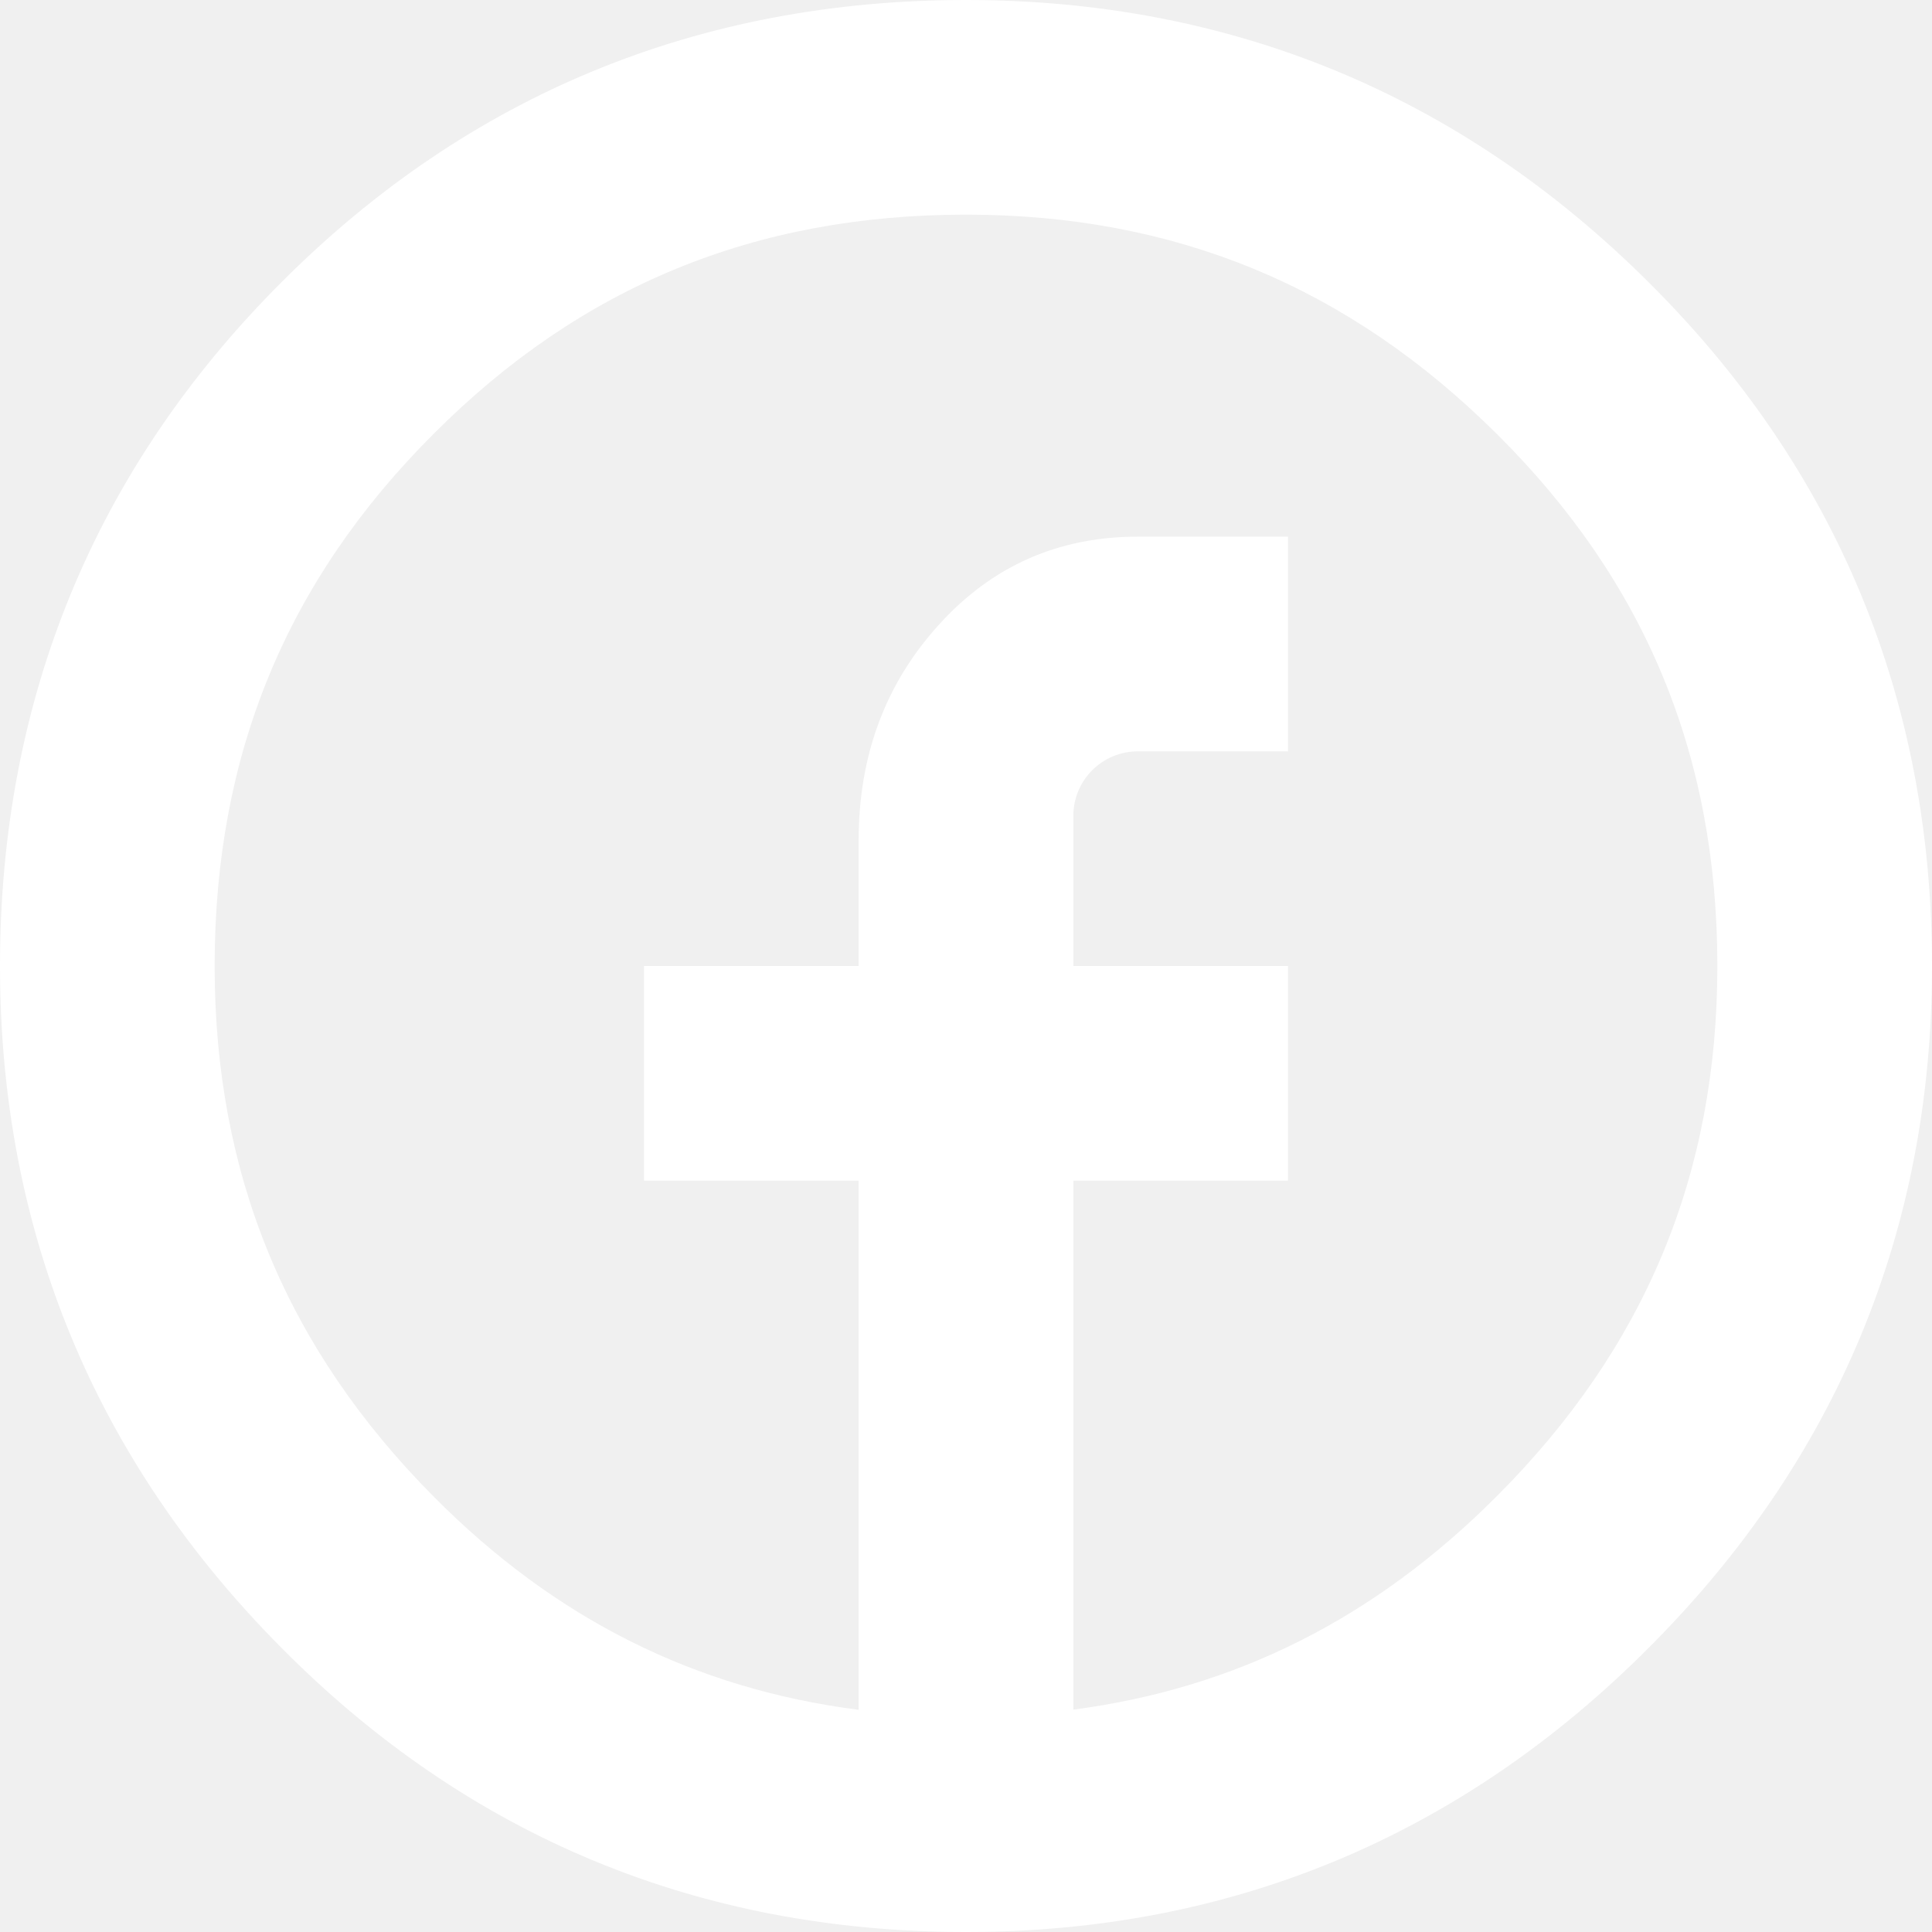
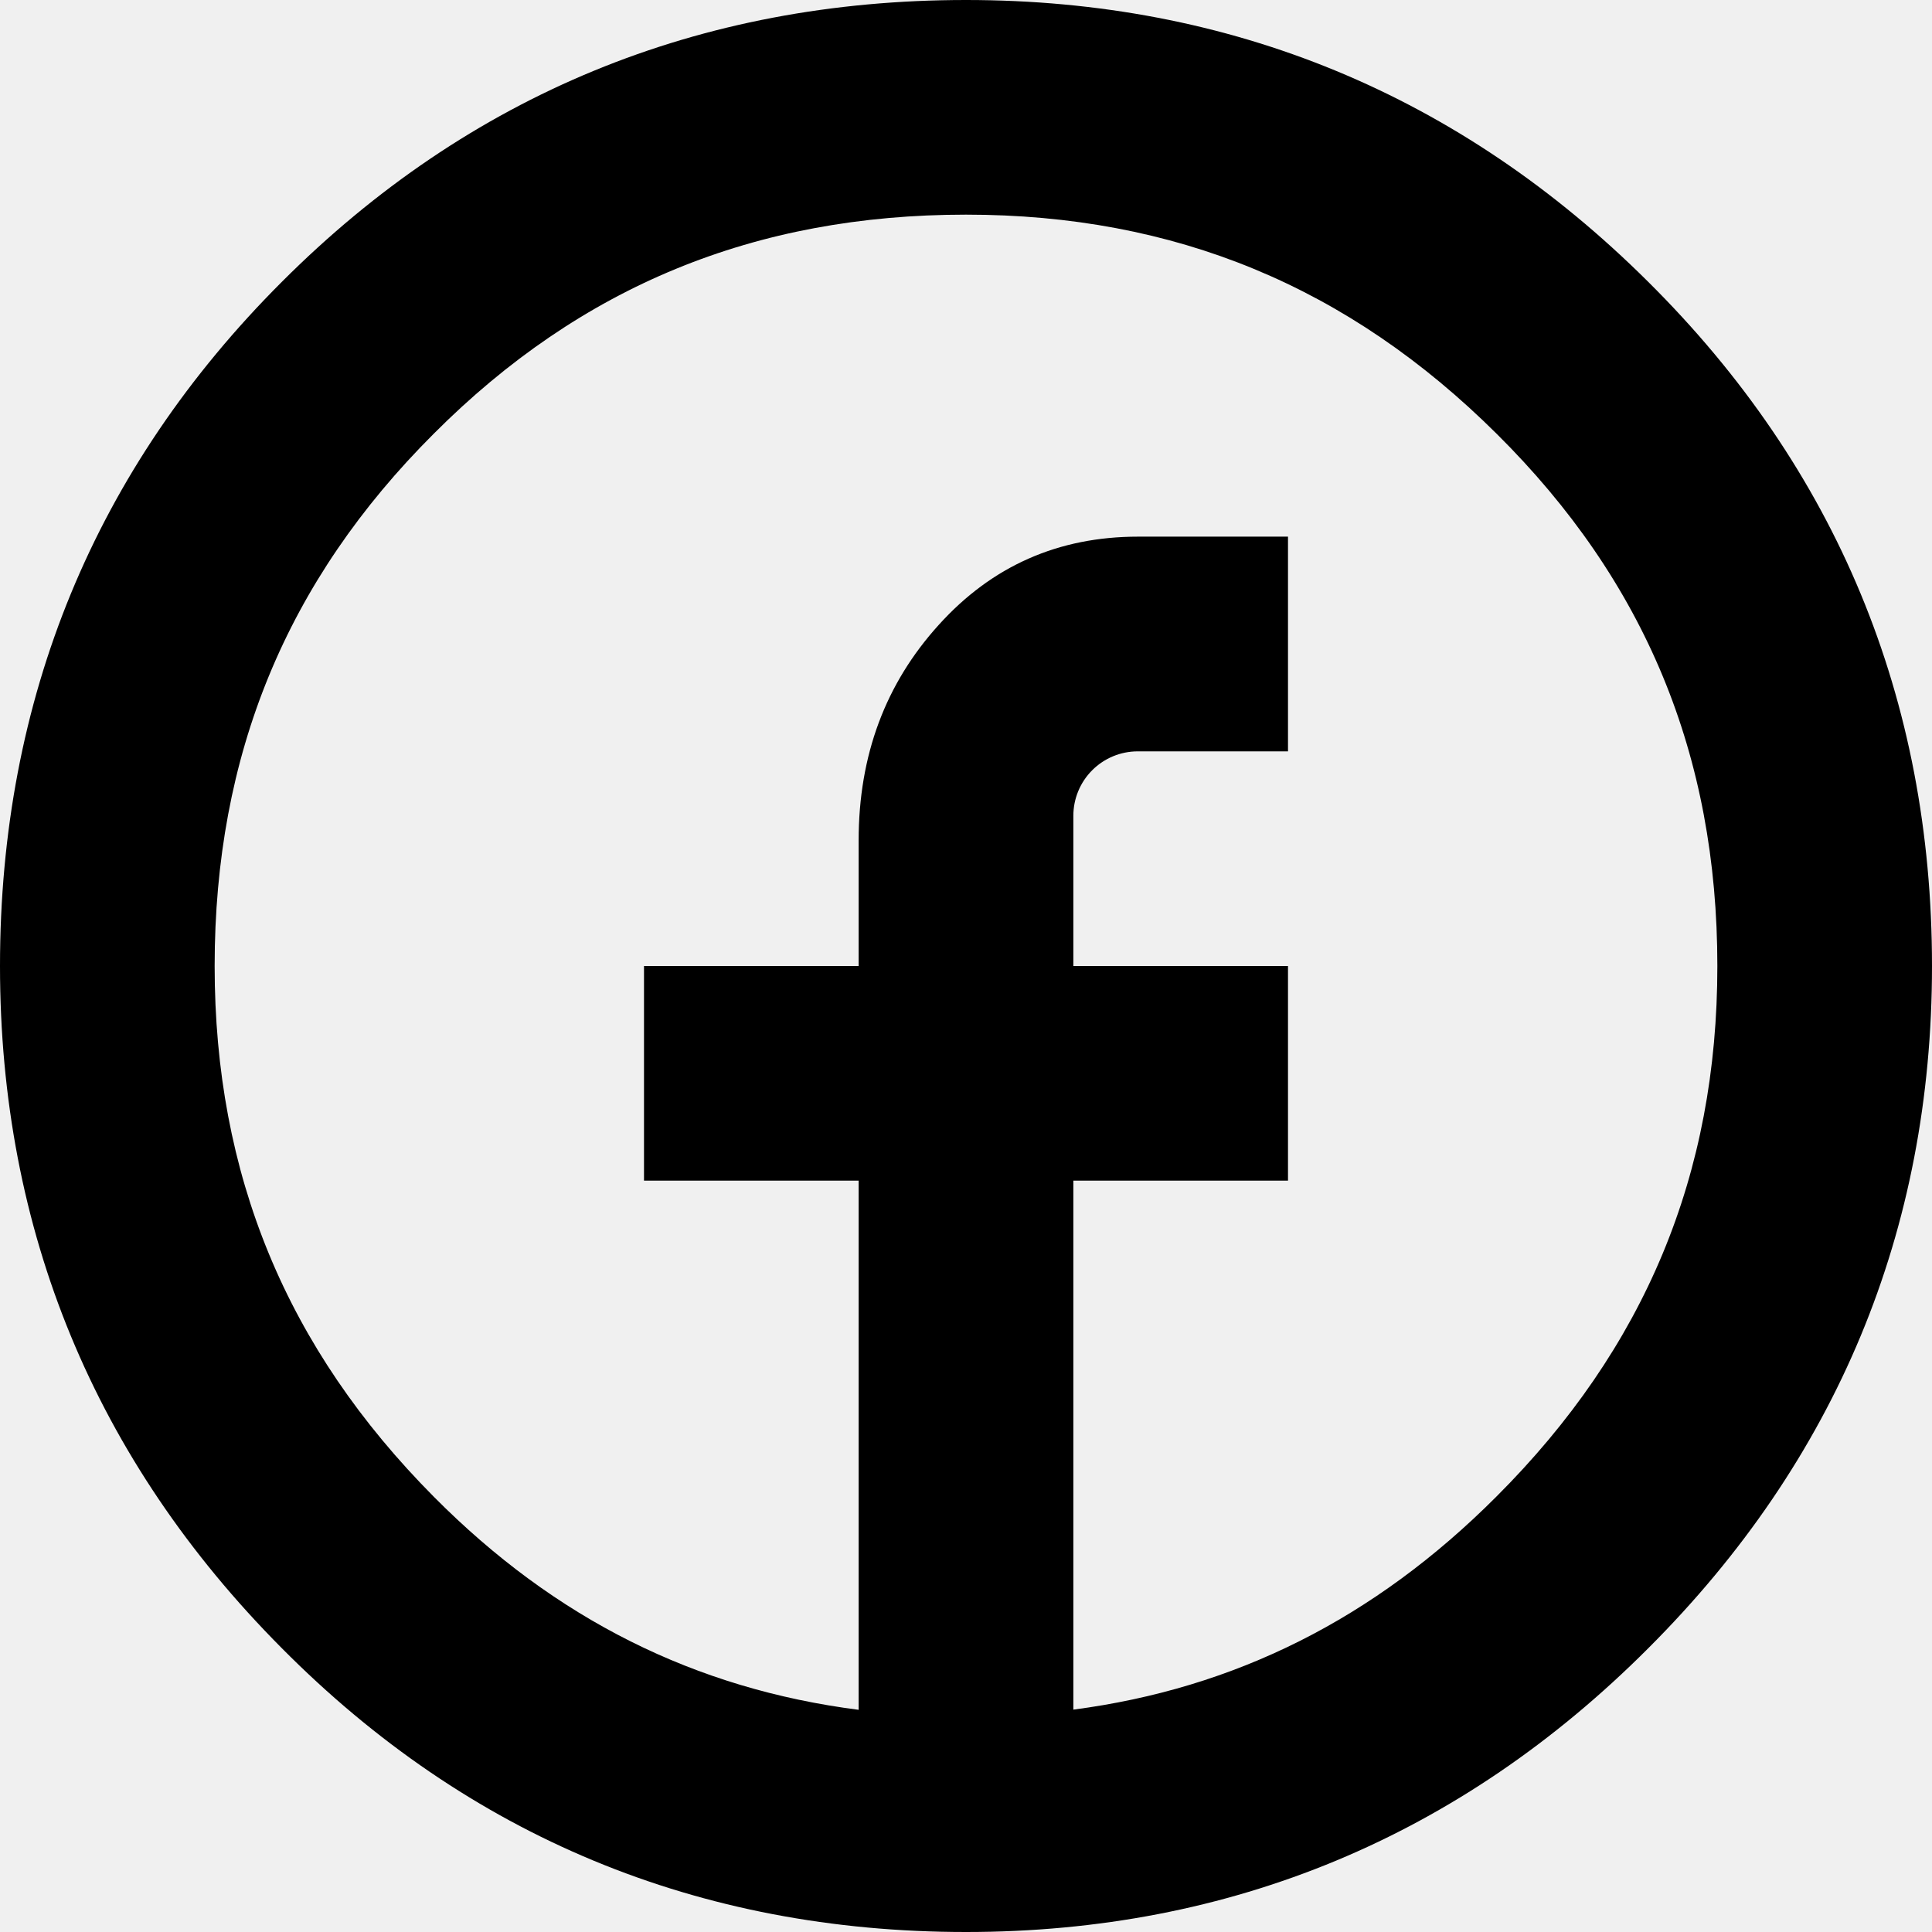
- <svg xmlns="http://www.w3.org/2000/svg" width="30" height="30" fill="none">
-   <path d="M25.59 4.373C22.673 1.472 19.11 0 15 0 10.852 0 7.278 1.473 4.378 4.375 1.473 7.277 0 10.853 0 15c0 4.108 1.472 7.672 4.373 10.59C7.275 28.517 10.85 30 15 30c4.112 0 7.675-1.483 10.593-4.405C28.518 22.673 30 19.108 30 15c0-4.147-1.483-7.723-4.41-10.627zm-2.353 18.865c-1.895 1.899-4.06 2.98-6.57 3.309v-8.214H20V15h-3.333v-2.333a1 1 0 011.001-1H20V8.333h-2.328c-1.237 0-2.269.455-3.095 1.37-.827.912-1.244 2.025-1.244 3.347V15H10v3.333h3.333v8.217c-2.536-.325-4.71-1.408-6.595-3.307C4.447 20.937 3.333 18.24 3.333 15c0-3.277 1.112-5.98 3.404-8.267 2.283-2.288 4.986-3.4 8.263-3.4 3.242 0 5.937 1.114 8.242 3.405 2.305 2.287 3.425 4.99 3.425 8.262 0 3.235-1.122 5.932-3.43 8.238z" fill="#fff" />
+ <svg xmlns="http://www.w3.org/2000/svg" width="30" height="30">
+   <path d="M25.59 4.373C22.673 1.472 19.11 0 15 0 10.852 0 7.278 1.473 4.378 4.375 1.473 7.277 0 10.853 0 15c0 4.108 1.472 7.672 4.373 10.59C7.275 28.517 10.85 30 15 30c4.112 0 7.675-1.483 10.593-4.405C28.518 22.673 30 19.108 30 15c0-4.147-1.483-7.723-4.41-10.627zm-2.353 18.865c-1.895 1.899-4.06 2.98-6.57 3.309v-8.214H20V15h-3.333v-2.333a1 1 0 011.001-1H20V8.333h-2.328c-1.237 0-2.269.455-3.095 1.37-.827.912-1.244 2.025-1.244 3.347V15H10v3.333h3.333v8.217c-2.536-.325-4.71-1.408-6.595-3.307C4.447 20.937 3.333 18.24 3.333 15c0-3.277 1.112-5.98 3.404-8.267 2.283-2.288 4.986-3.4 8.263-3.4 3.242 0 5.937 1.114 8.242 3.405 2.305 2.287 3.425 4.99 3.425 8.262 0 3.235-1.122 5.932-3.43 8.238z" />
</svg>
